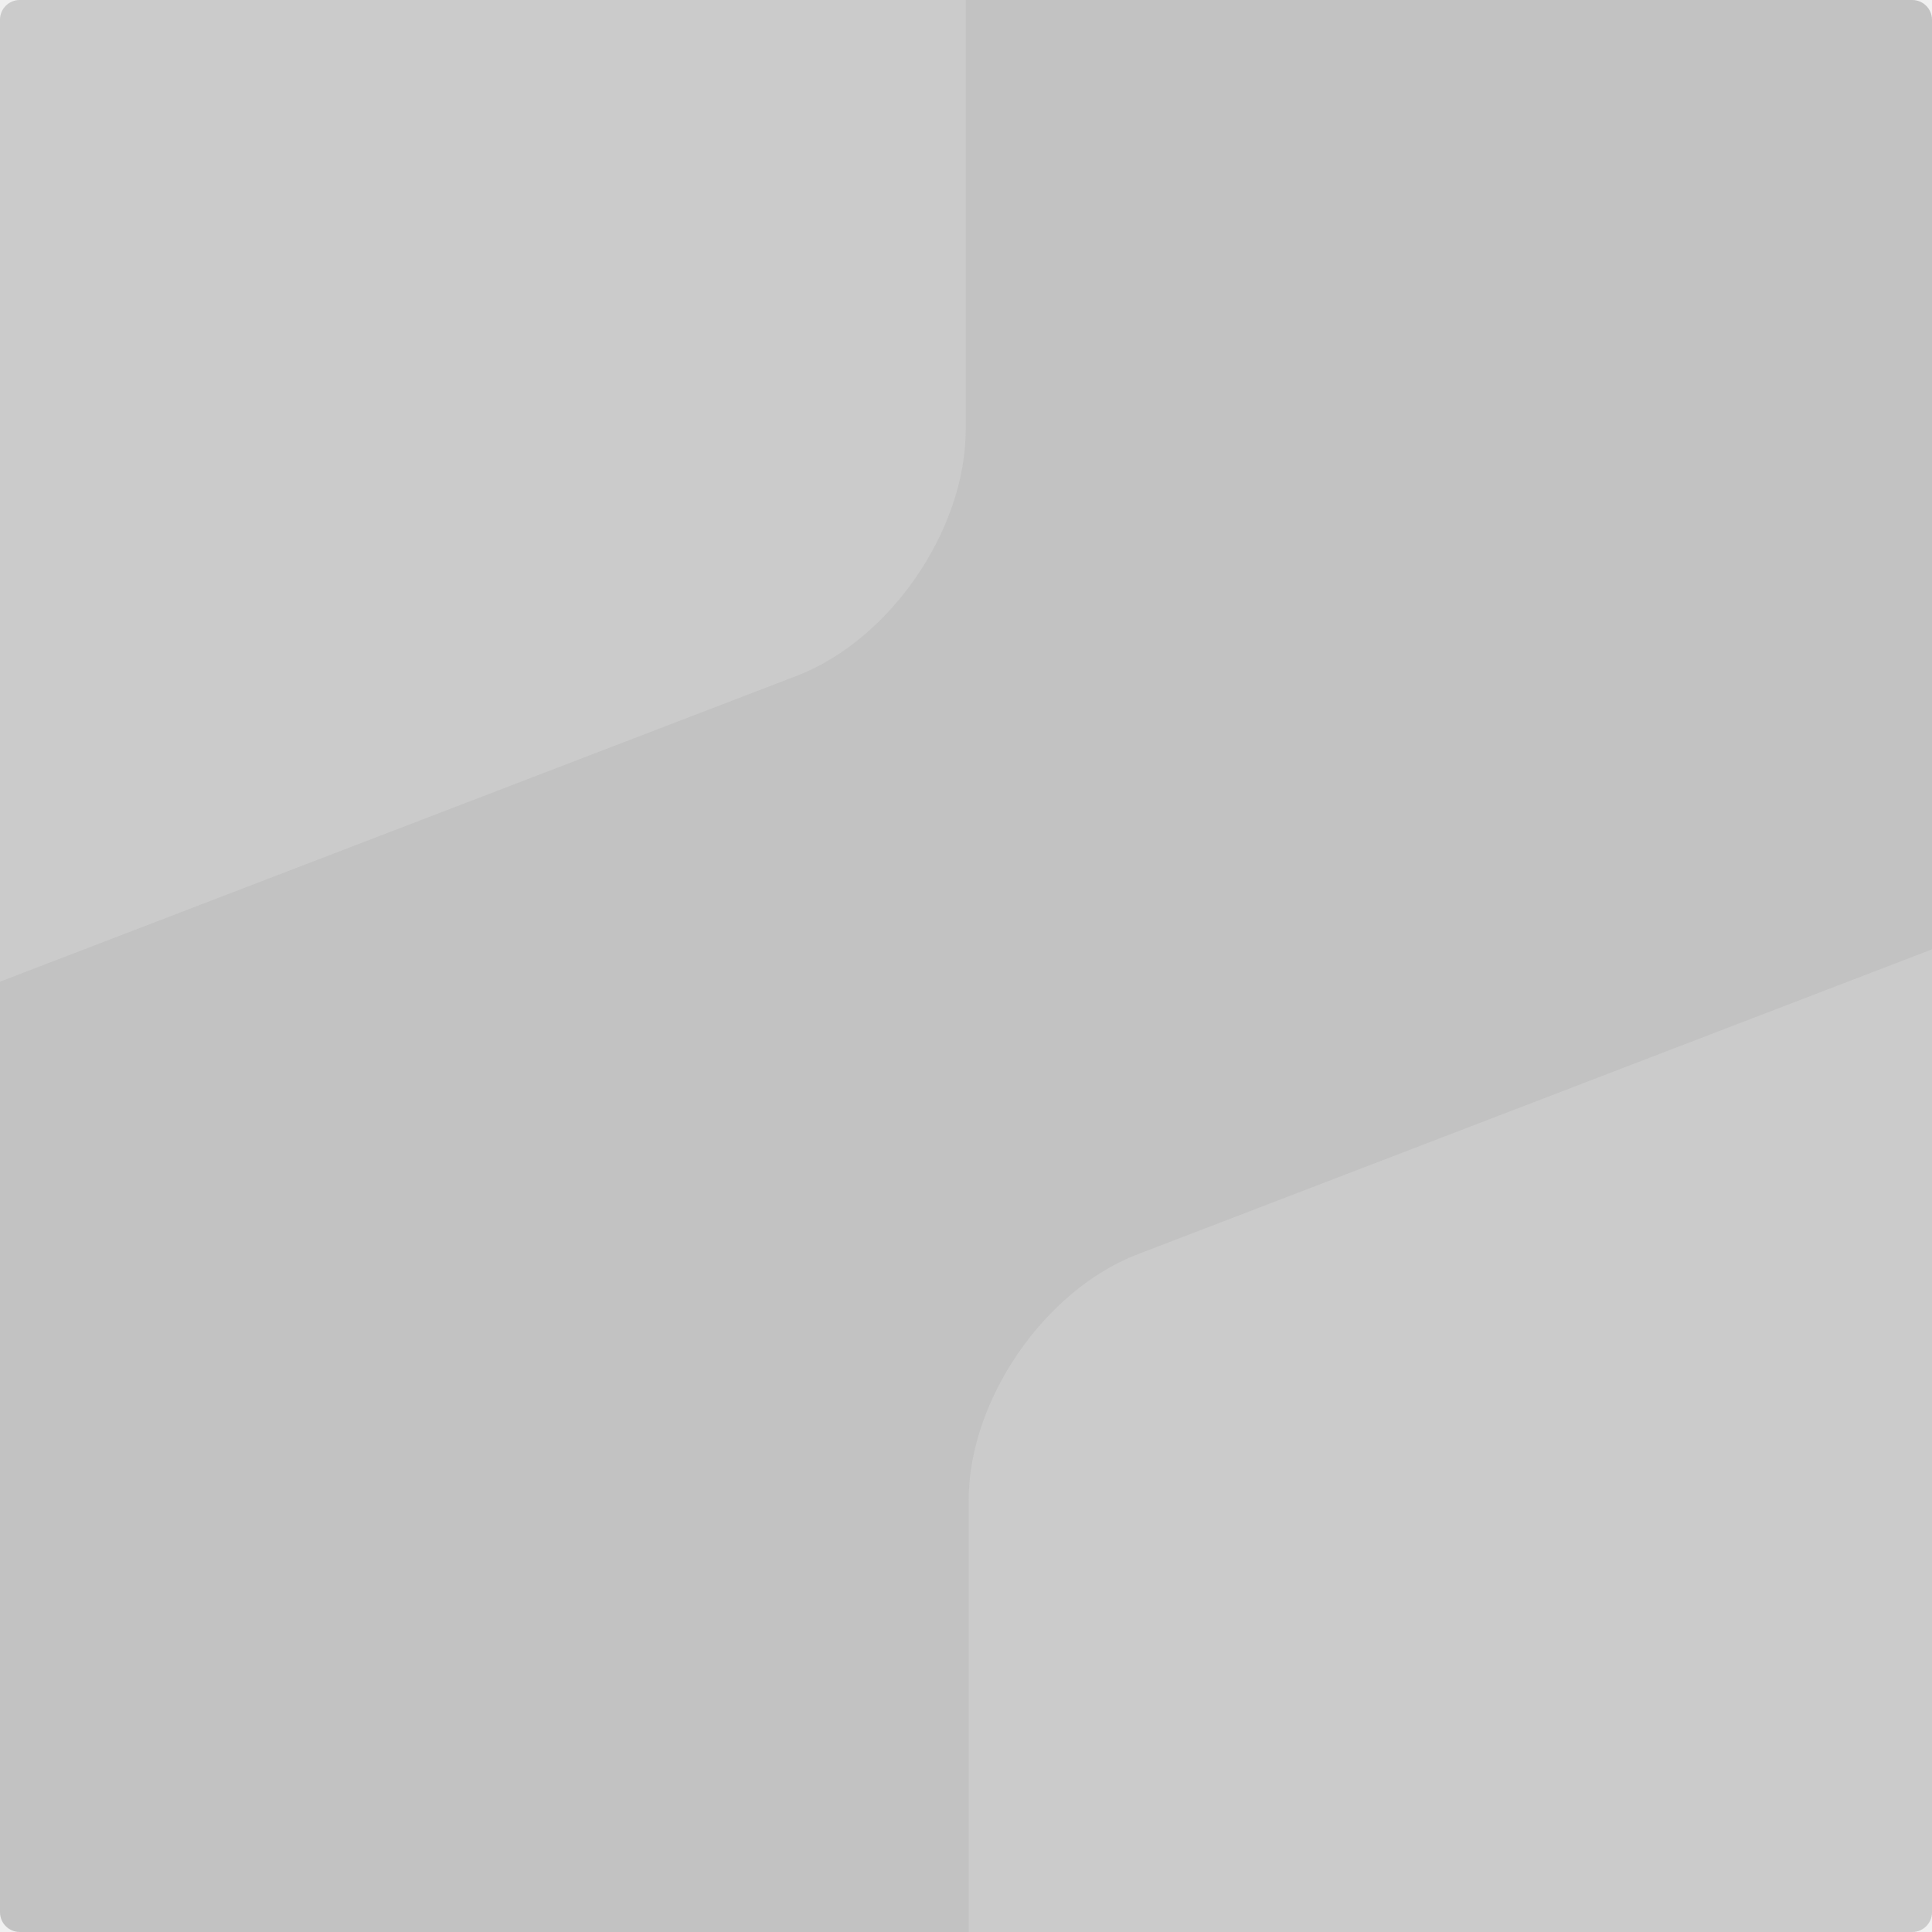
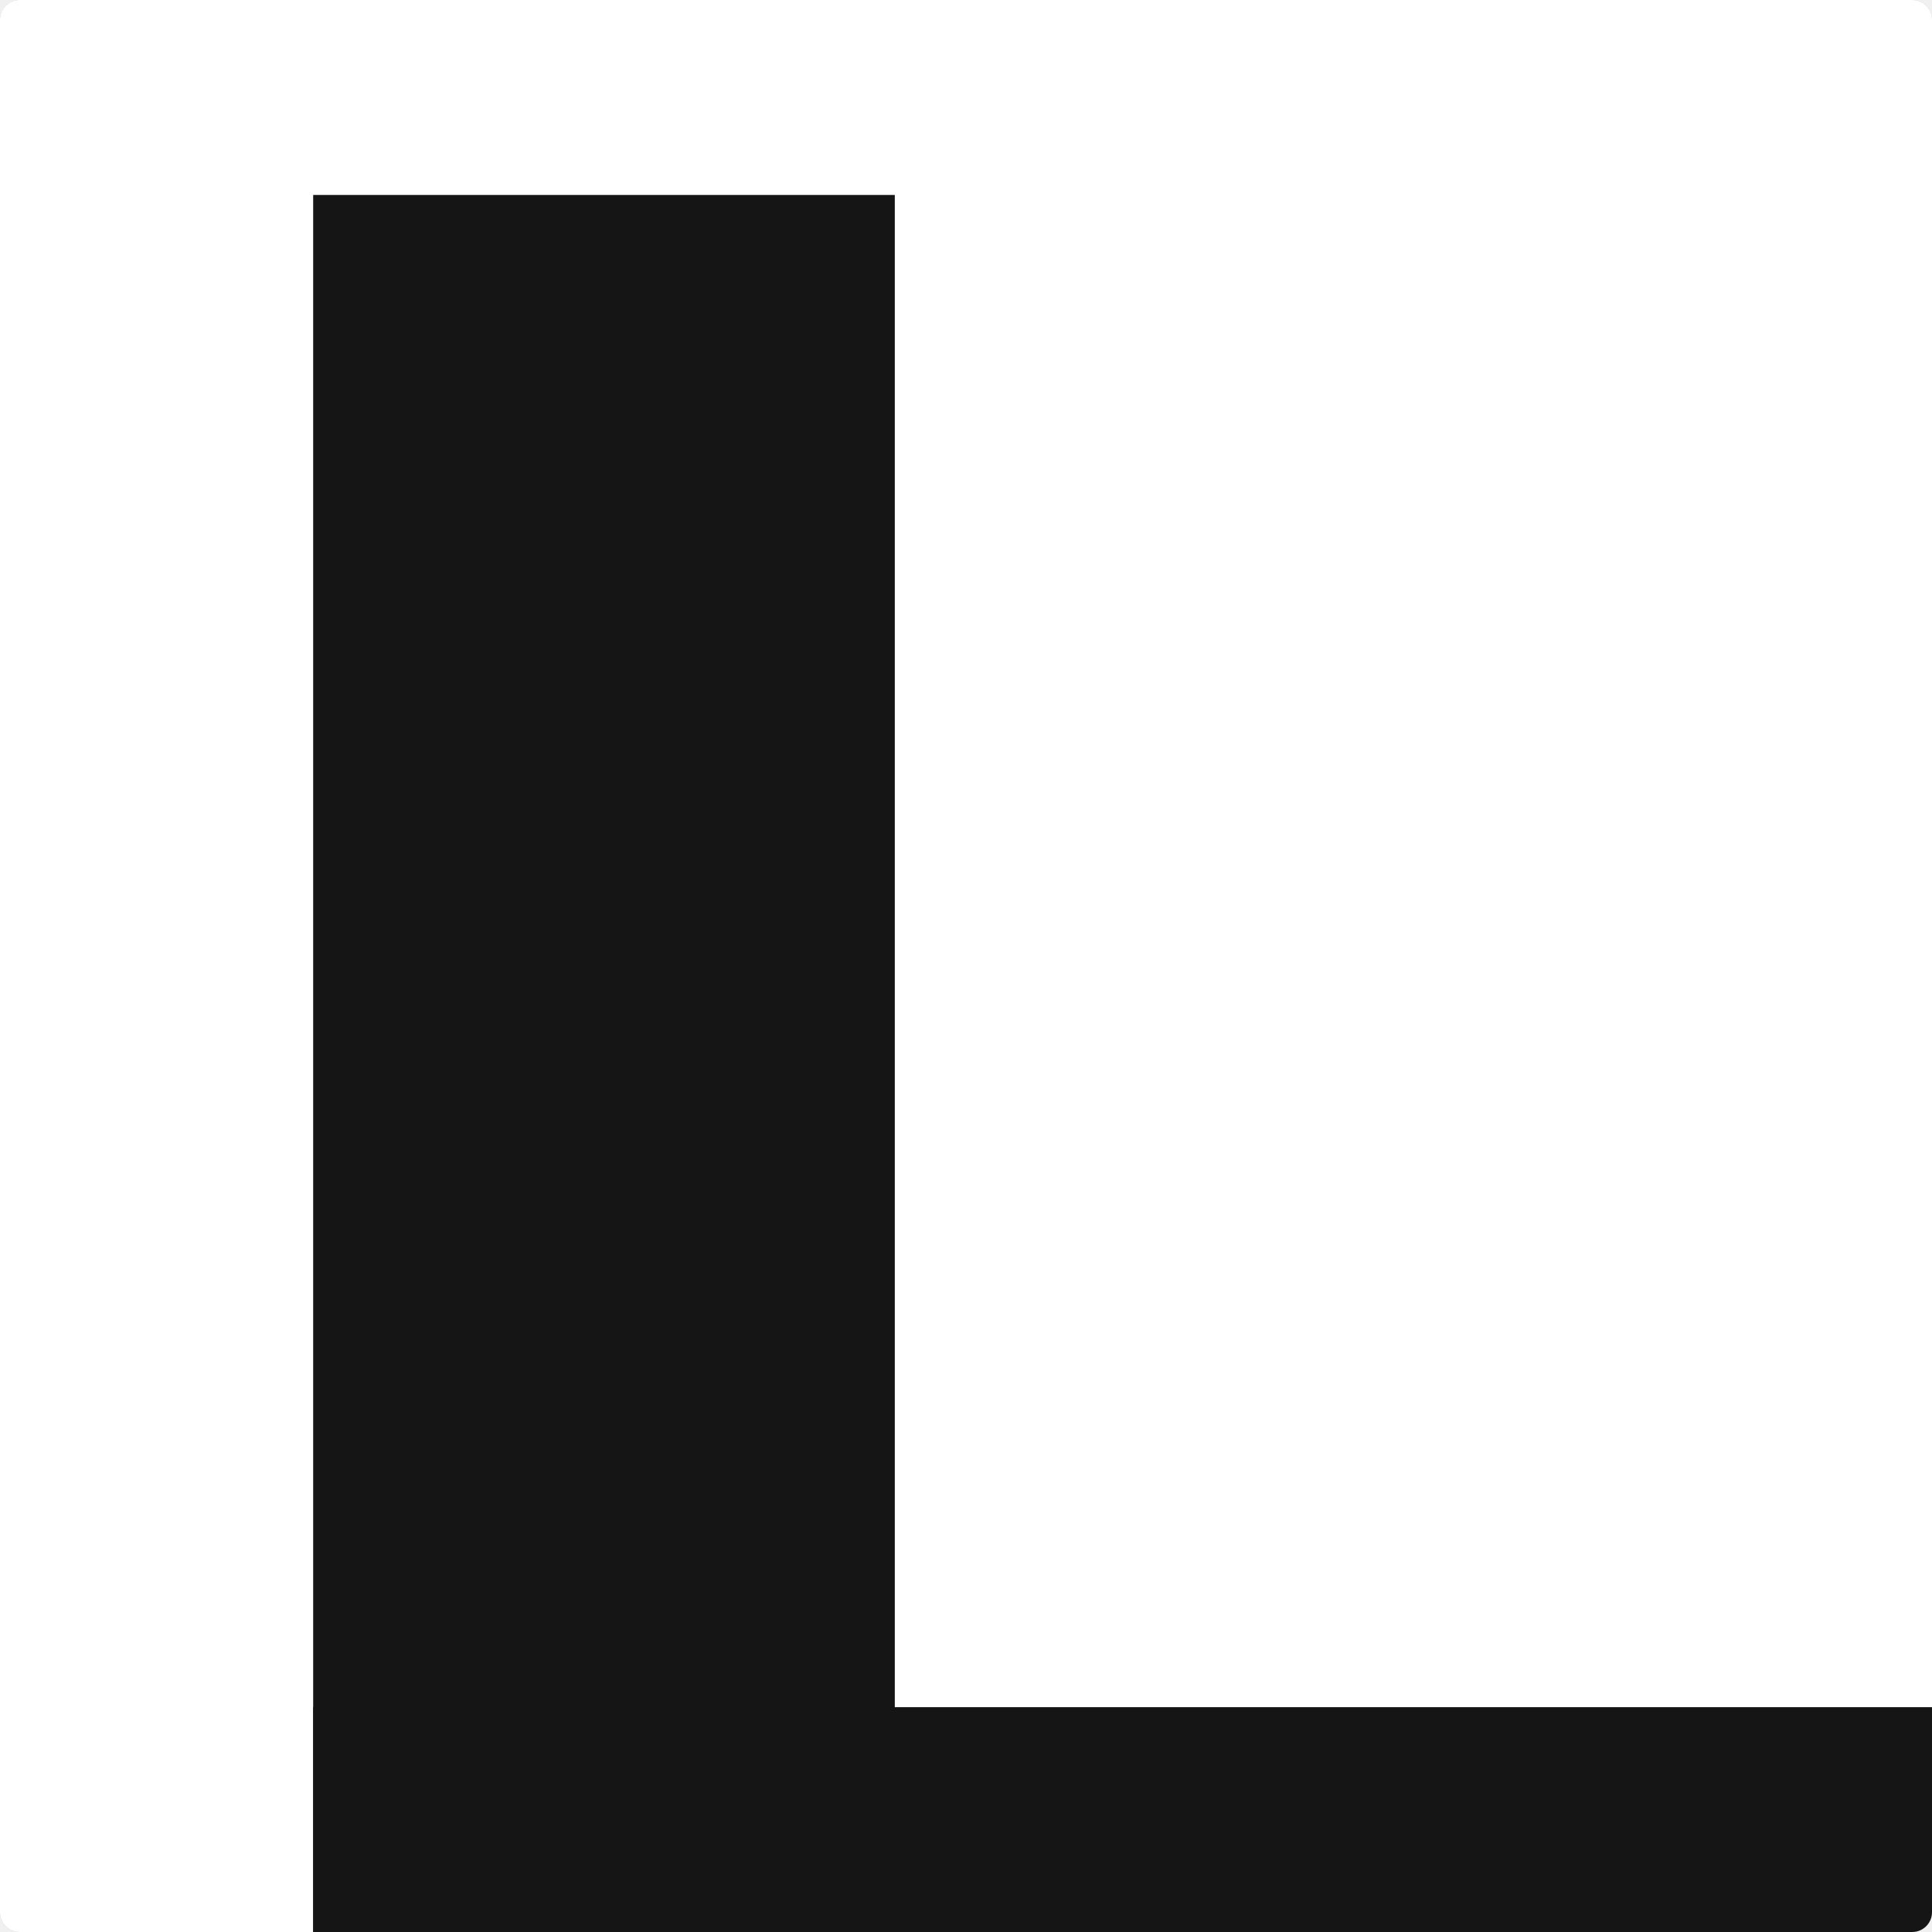
<svg xmlns="http://www.w3.org/2000/svg" width="2048" height="2048" fill="none" viewBox="0 0 2048 2048">
-   <g fill-opacity=".21" clip-path="url(#a)">
-     <rect width="2048" height="2048" fill="#151515" rx="21" transform="matrix(-1 0 0 1 2048 0)" />
-     <rect width="2111.08" height="1303.62" fill="#eaeaea" rx="191.917" transform="matrix(-.93358 .35837 0 1 1023.68 -655.946)" />
-     <rect width="2111.08" height="1303.62" fill="#eaeaea" rx="191.917" transform="matrix(-.93358 .35837 0 1 2997.68 641.776)" />
+   <g clip-path="url(#a)">
+     <rect width="2048" height="2048" fill="#151515" fill-opacity=".21" rx="21" transform="matrix(-1 0 0 1 2048 0)" />
+     <path fill="#fff" d="M3291.4-656.5H-654.5v3945.9h3945.9z" />
+     <path fill="#151515" d="M948.522 206.666H331.976V2426.23h616.546z" />
+     <path fill="#151515" d="M2428.23 1809.69H331.976v616.54H2428.23z" />
  </g>
  <defs>
    <clipPath id="a">
      <rect width="2048" height="2048" fill="#fff" rx="21" transform="matrix(-1 0 0 1 2048 0)" />
    </clipPath>
  </defs>
</svg>
